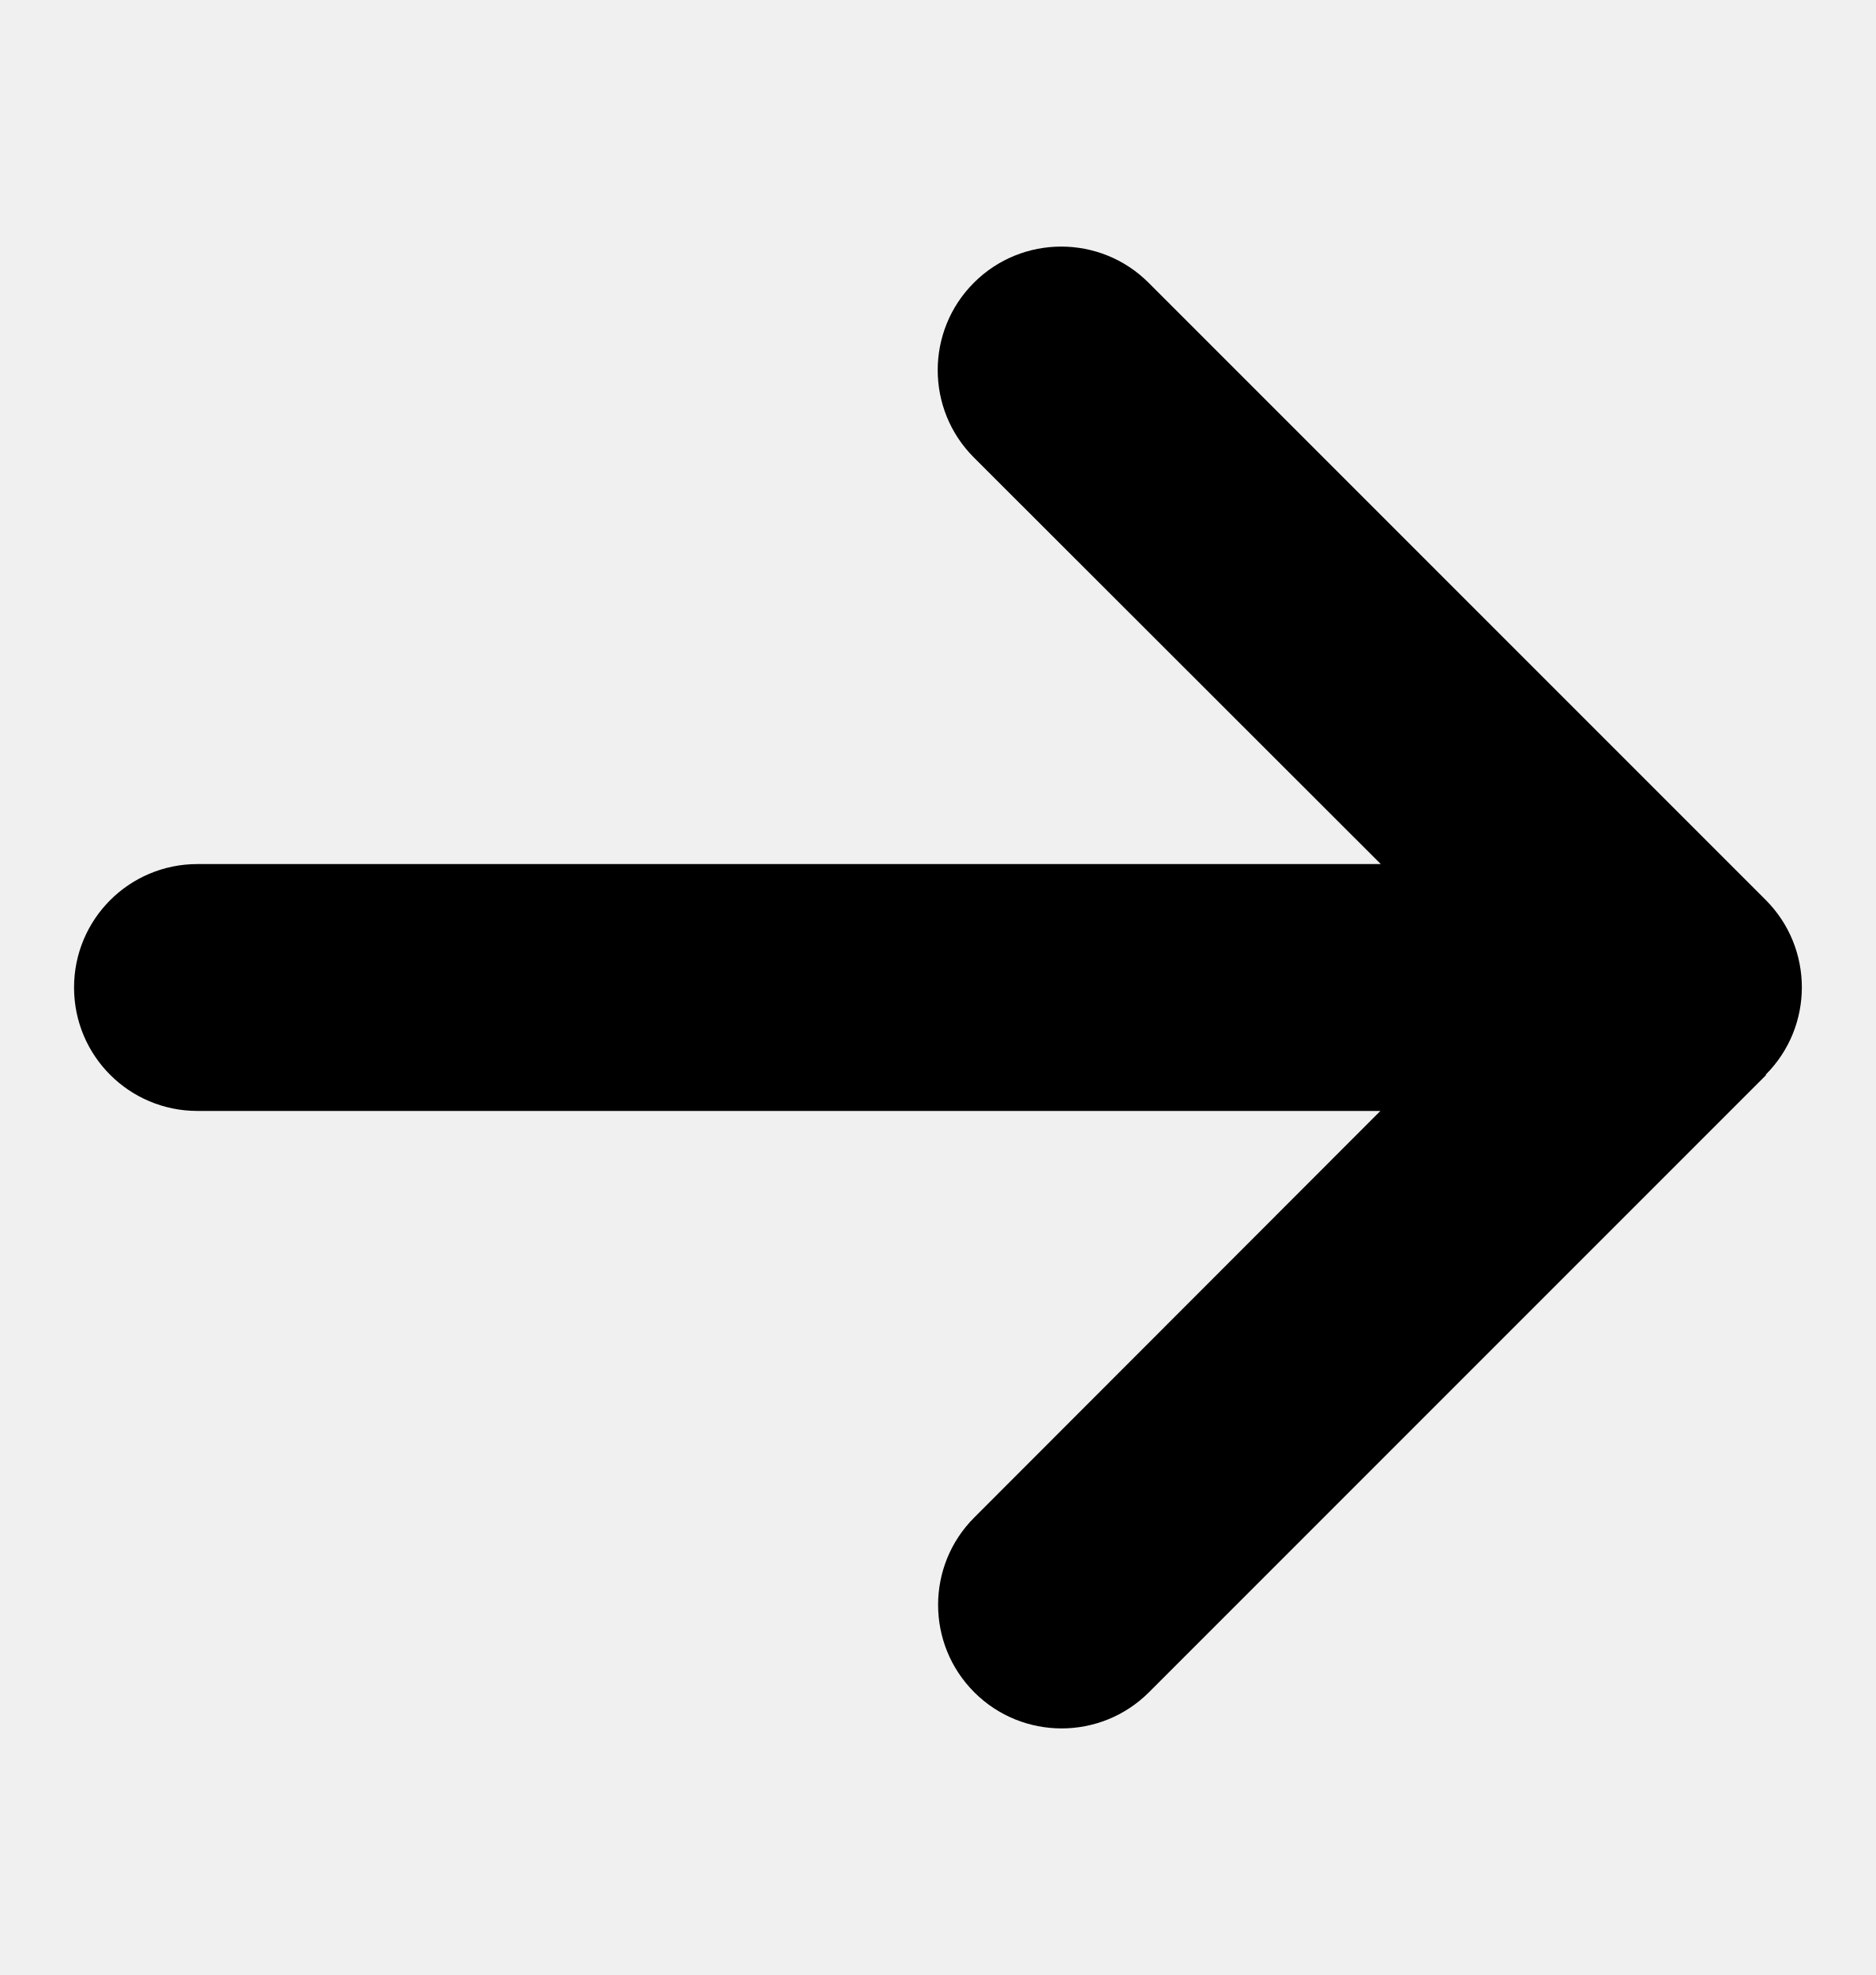
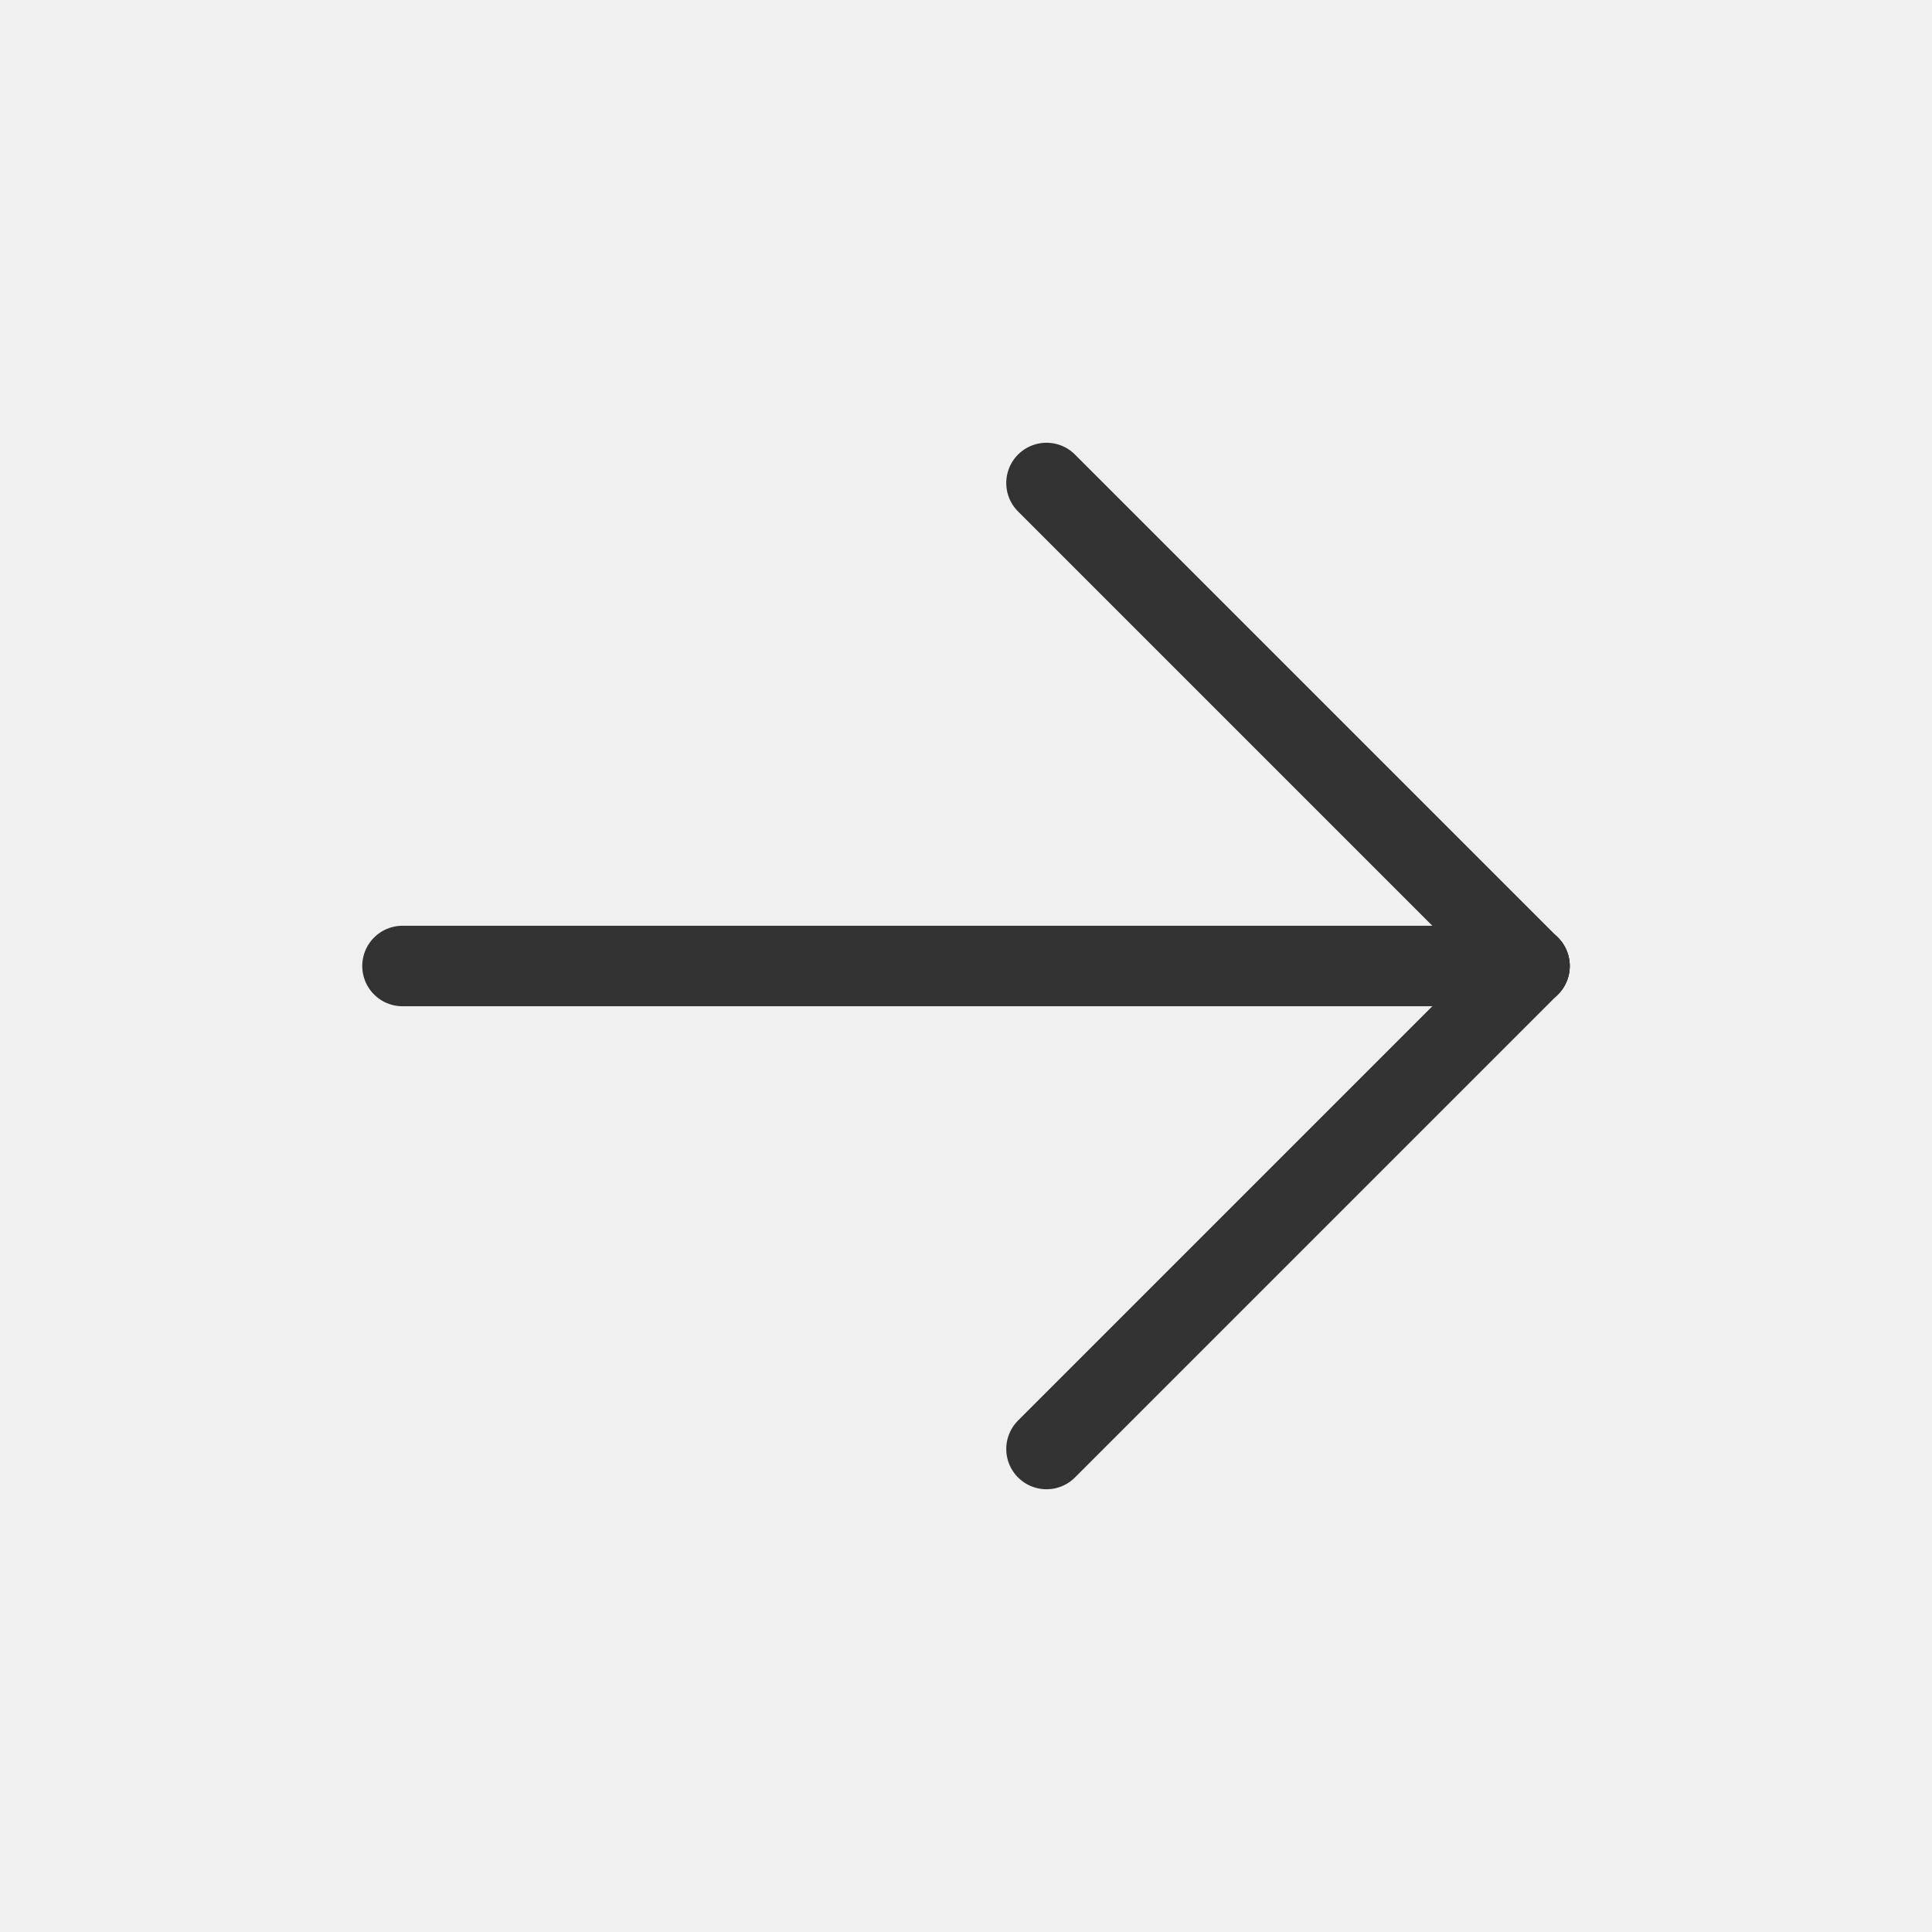
- <svg xmlns="http://www.w3.org/2000/svg" height="20" width="19" viewBox="0 0 448 512">
-   <path d="M438.6 278.6c12.5-12.5 12.5-32.8 0-45.3l-160-160c-12.5-12.5-32.8-12.5-45.3 0s-12.5 32.8 0 45.3L338.8 224 32 224c-17.7 0-32 14.3-32 32s14.3 32 32 32l306.7 0L233.4 393.4c-12.5 12.5-12.5 32.8 0 45.3s32.8 12.5 45.3 0l160-160z" />
+ <svg xmlns="http://www.w3.org/2000/svg" width="48" height="48" viewBox="0 0 48 48" fill="none">
+   <g clip-path="url(#clip0_6_75)">
+     <path d="M10 24H38" stroke="#333333" stroke-width="2" stroke-linecap="round" stroke-linejoin="round" />
+     <path d="M26 36L38 24" stroke="#333333" stroke-width="2" stroke-linecap="round" stroke-linejoin="round" />
+     <path d="M26 12L38 24" stroke="#333333" stroke-width="2" stroke-linecap="round" stroke-linejoin="round" />
+   </g>
+   <defs>
+     <clipPath id="clip0_6_75">
+       <rect width="48" height="48" fill="white" />
+     </clipPath>
+   </defs>
</svg>
